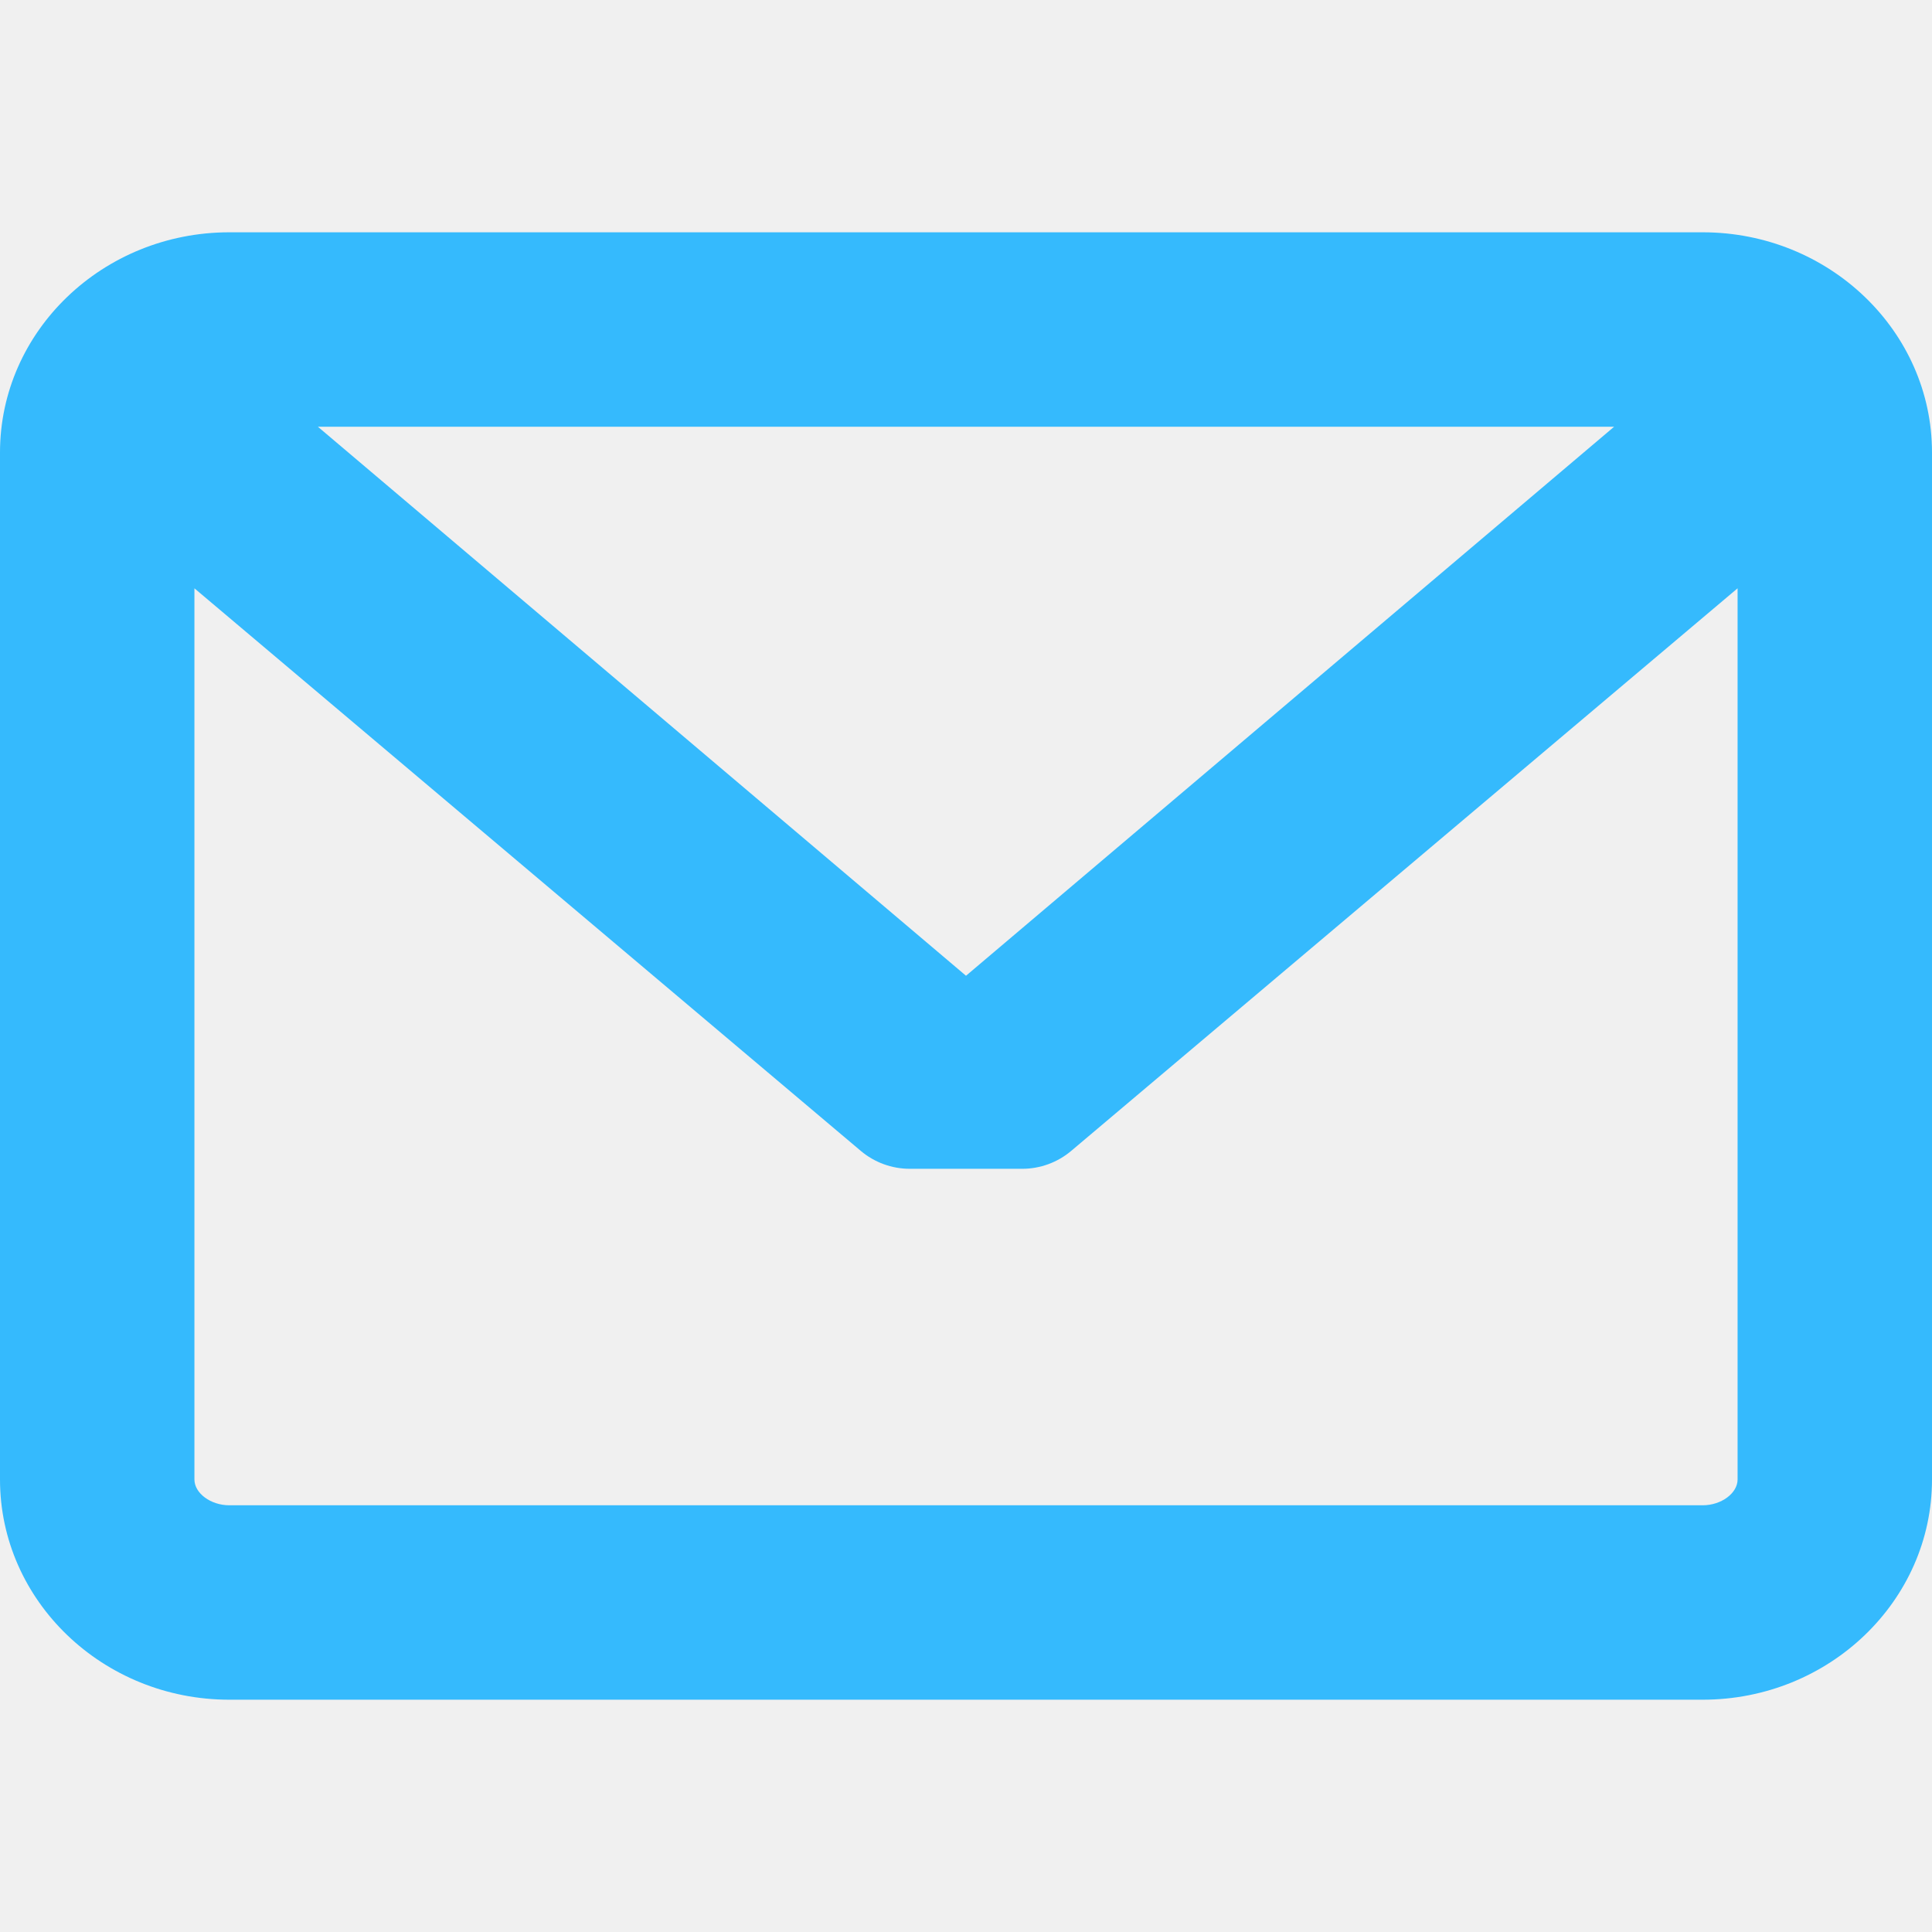
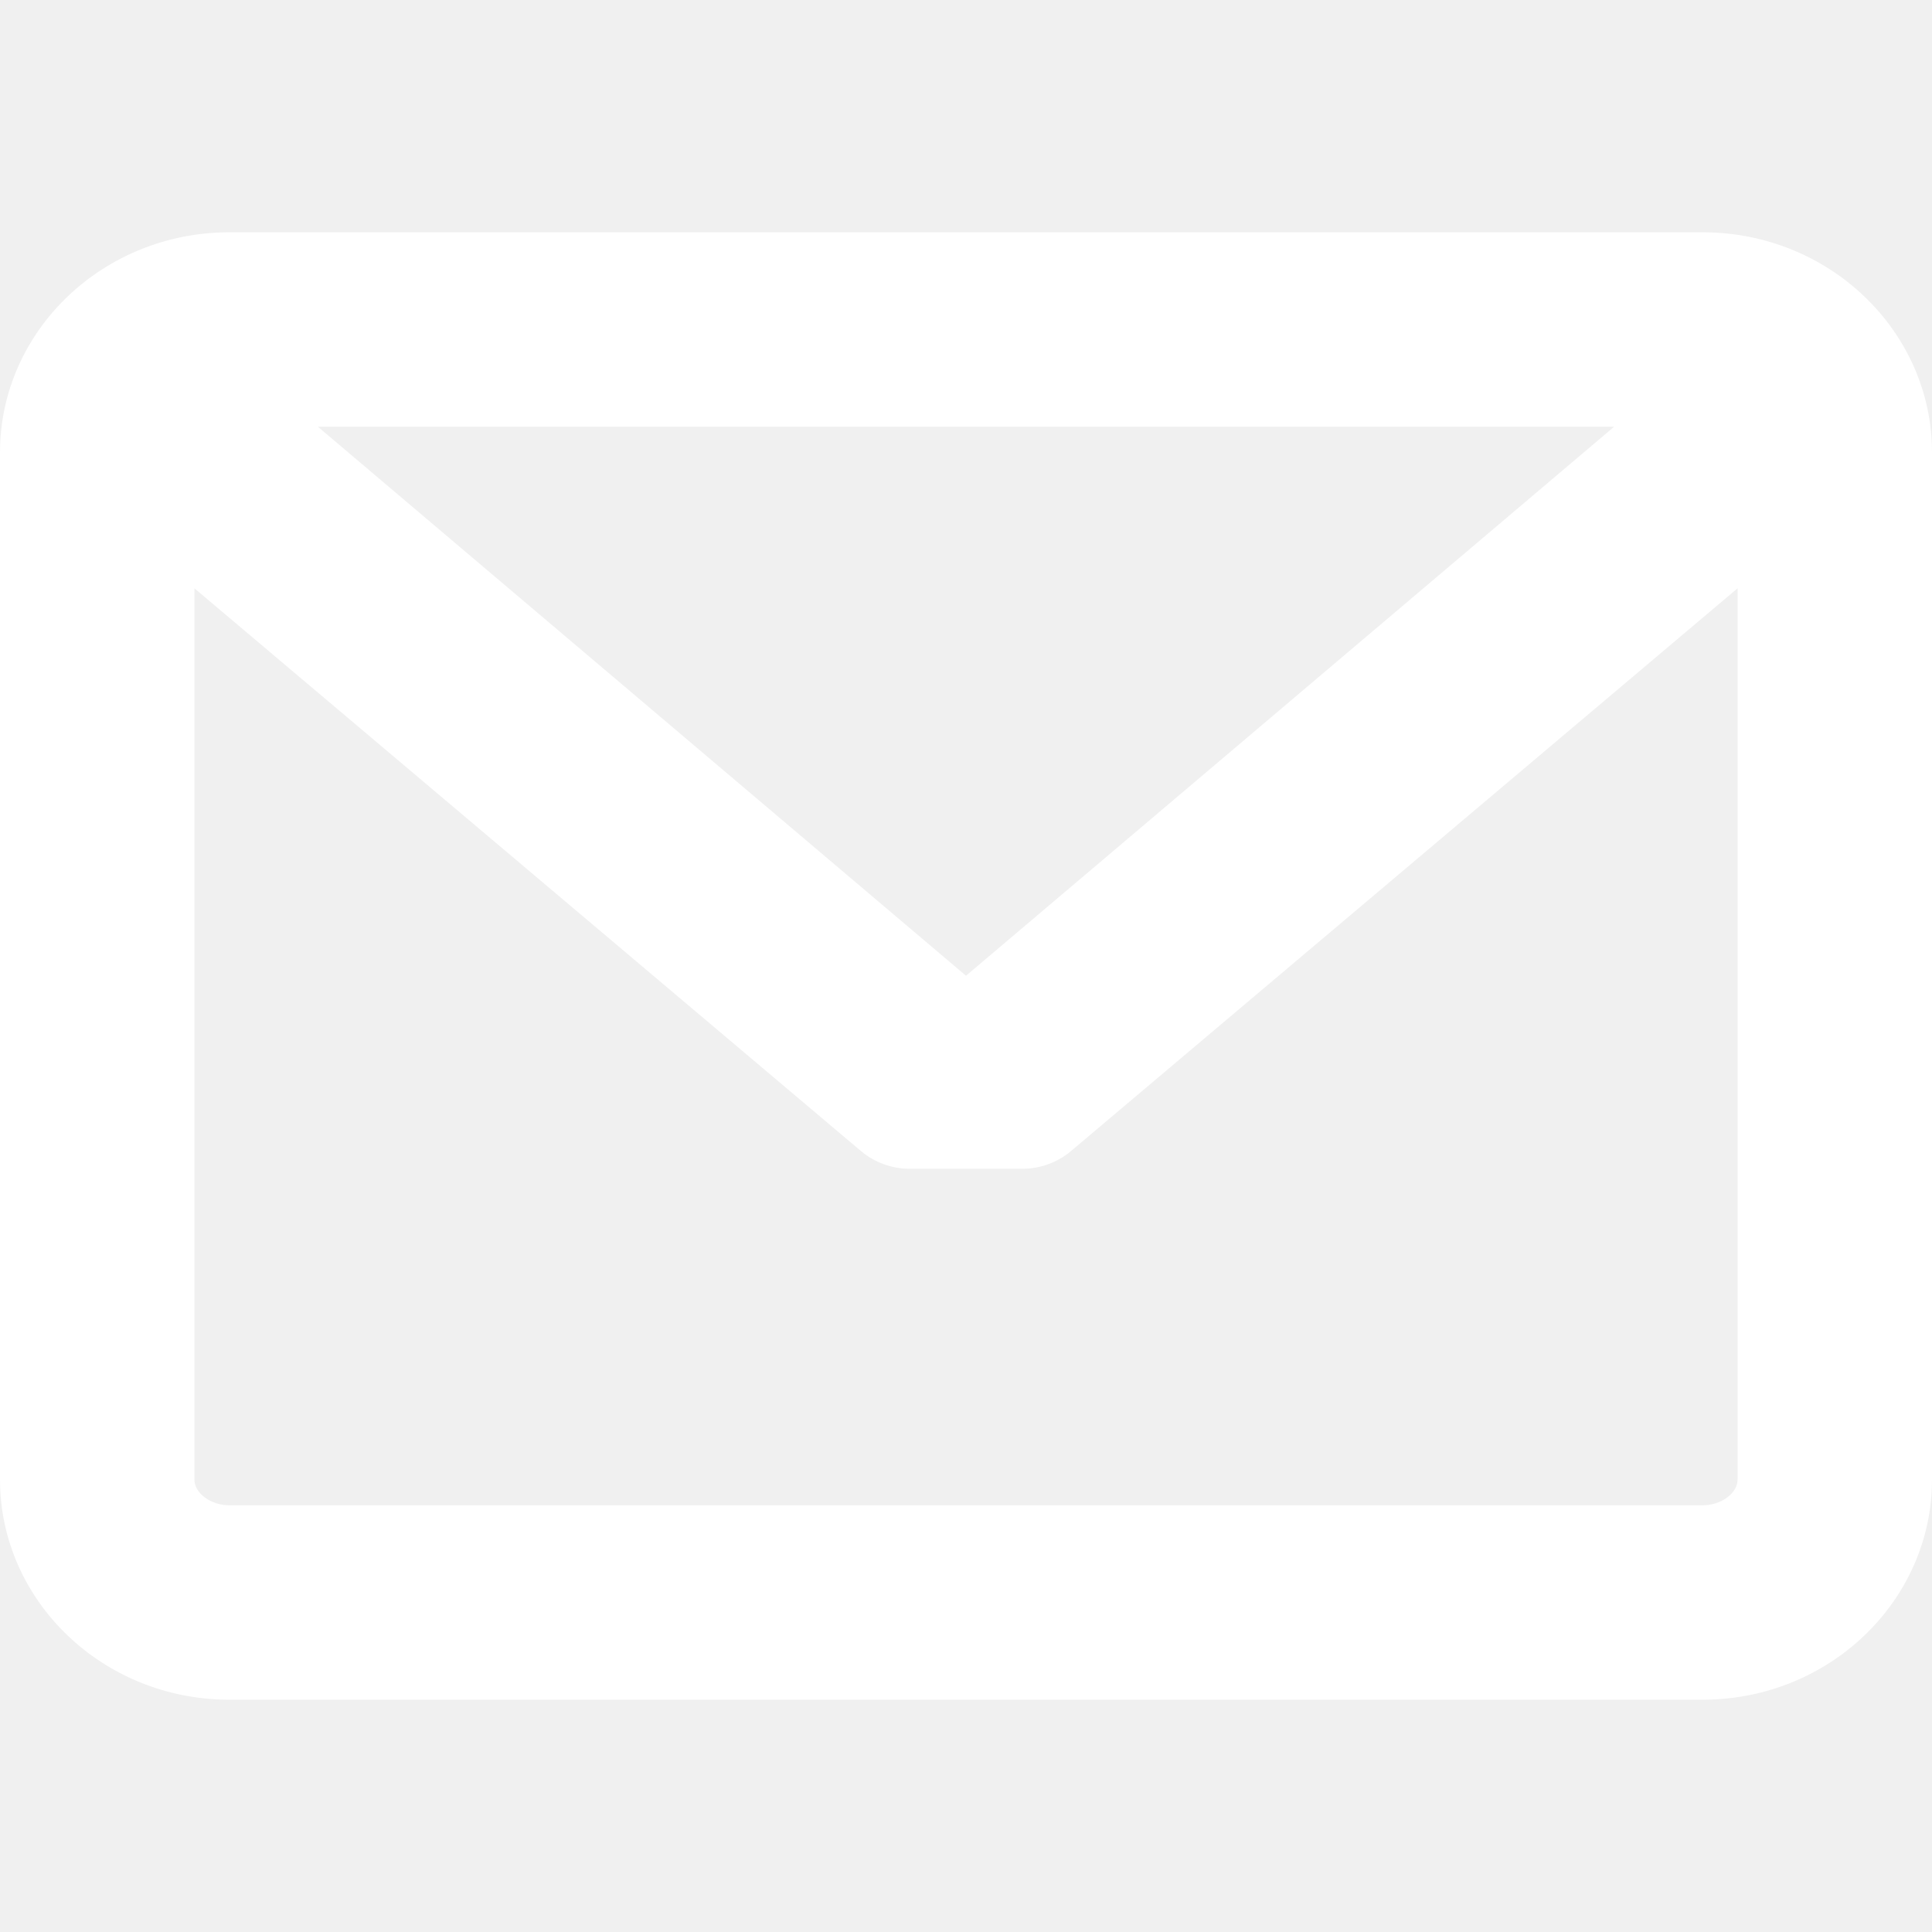
<svg xmlns="http://www.w3.org/2000/svg" viewBox="0 0 382.117 382.117">
-   <path fill="#35BAFD" d="M336.764,45.945H45.354C20.346,45.945,0,65.484,0,89.5v203.117c0,24.016,20.346,43.555,45.354,43.555h291.41  c25.008,0,45.353-19.539,45.353-43.555V89.5C382.117,65.484,361.772,45.945,336.764,45.945z M336.764,297.72H45.354  c-3.676,0-6.9-2.384-6.9-5.103V116.359l131.797,111.27c2.702,2.282,6.138,3.538,9.676,3.538l22.259,0.001  c3.536,0,6.974-1.257,9.677-3.539l131.803-111.274v176.264C343.664,295.336,340.439,297.72,336.764,297.72z M191.059,192.987  L62.87,84.397h256.378L191.059,192.987z" />
+   <path fill="#fff" d="M336.764,45.945H45.354C20.346,45.945,0,65.484,0,89.5v203.117c0,24.016,20.346,43.555,45.354,43.555h291.41  c25.008,0,45.353-19.539,45.353-43.555V89.5C382.117,65.484,361.772,45.945,336.764,45.945z M336.764,297.72H45.354  c-3.676,0-6.9-2.384-6.9-5.103V116.359l131.797,111.27c2.702,2.282,6.138,3.538,9.676,3.538l22.259,0.001  c3.536,0,6.974-1.257,9.677-3.539l131.803-111.274v176.264C343.664,295.336,340.439,297.72,336.764,297.72z M191.059,192.987  L62.87,84.397h256.378L191.059,192.987z" />
</svg>
